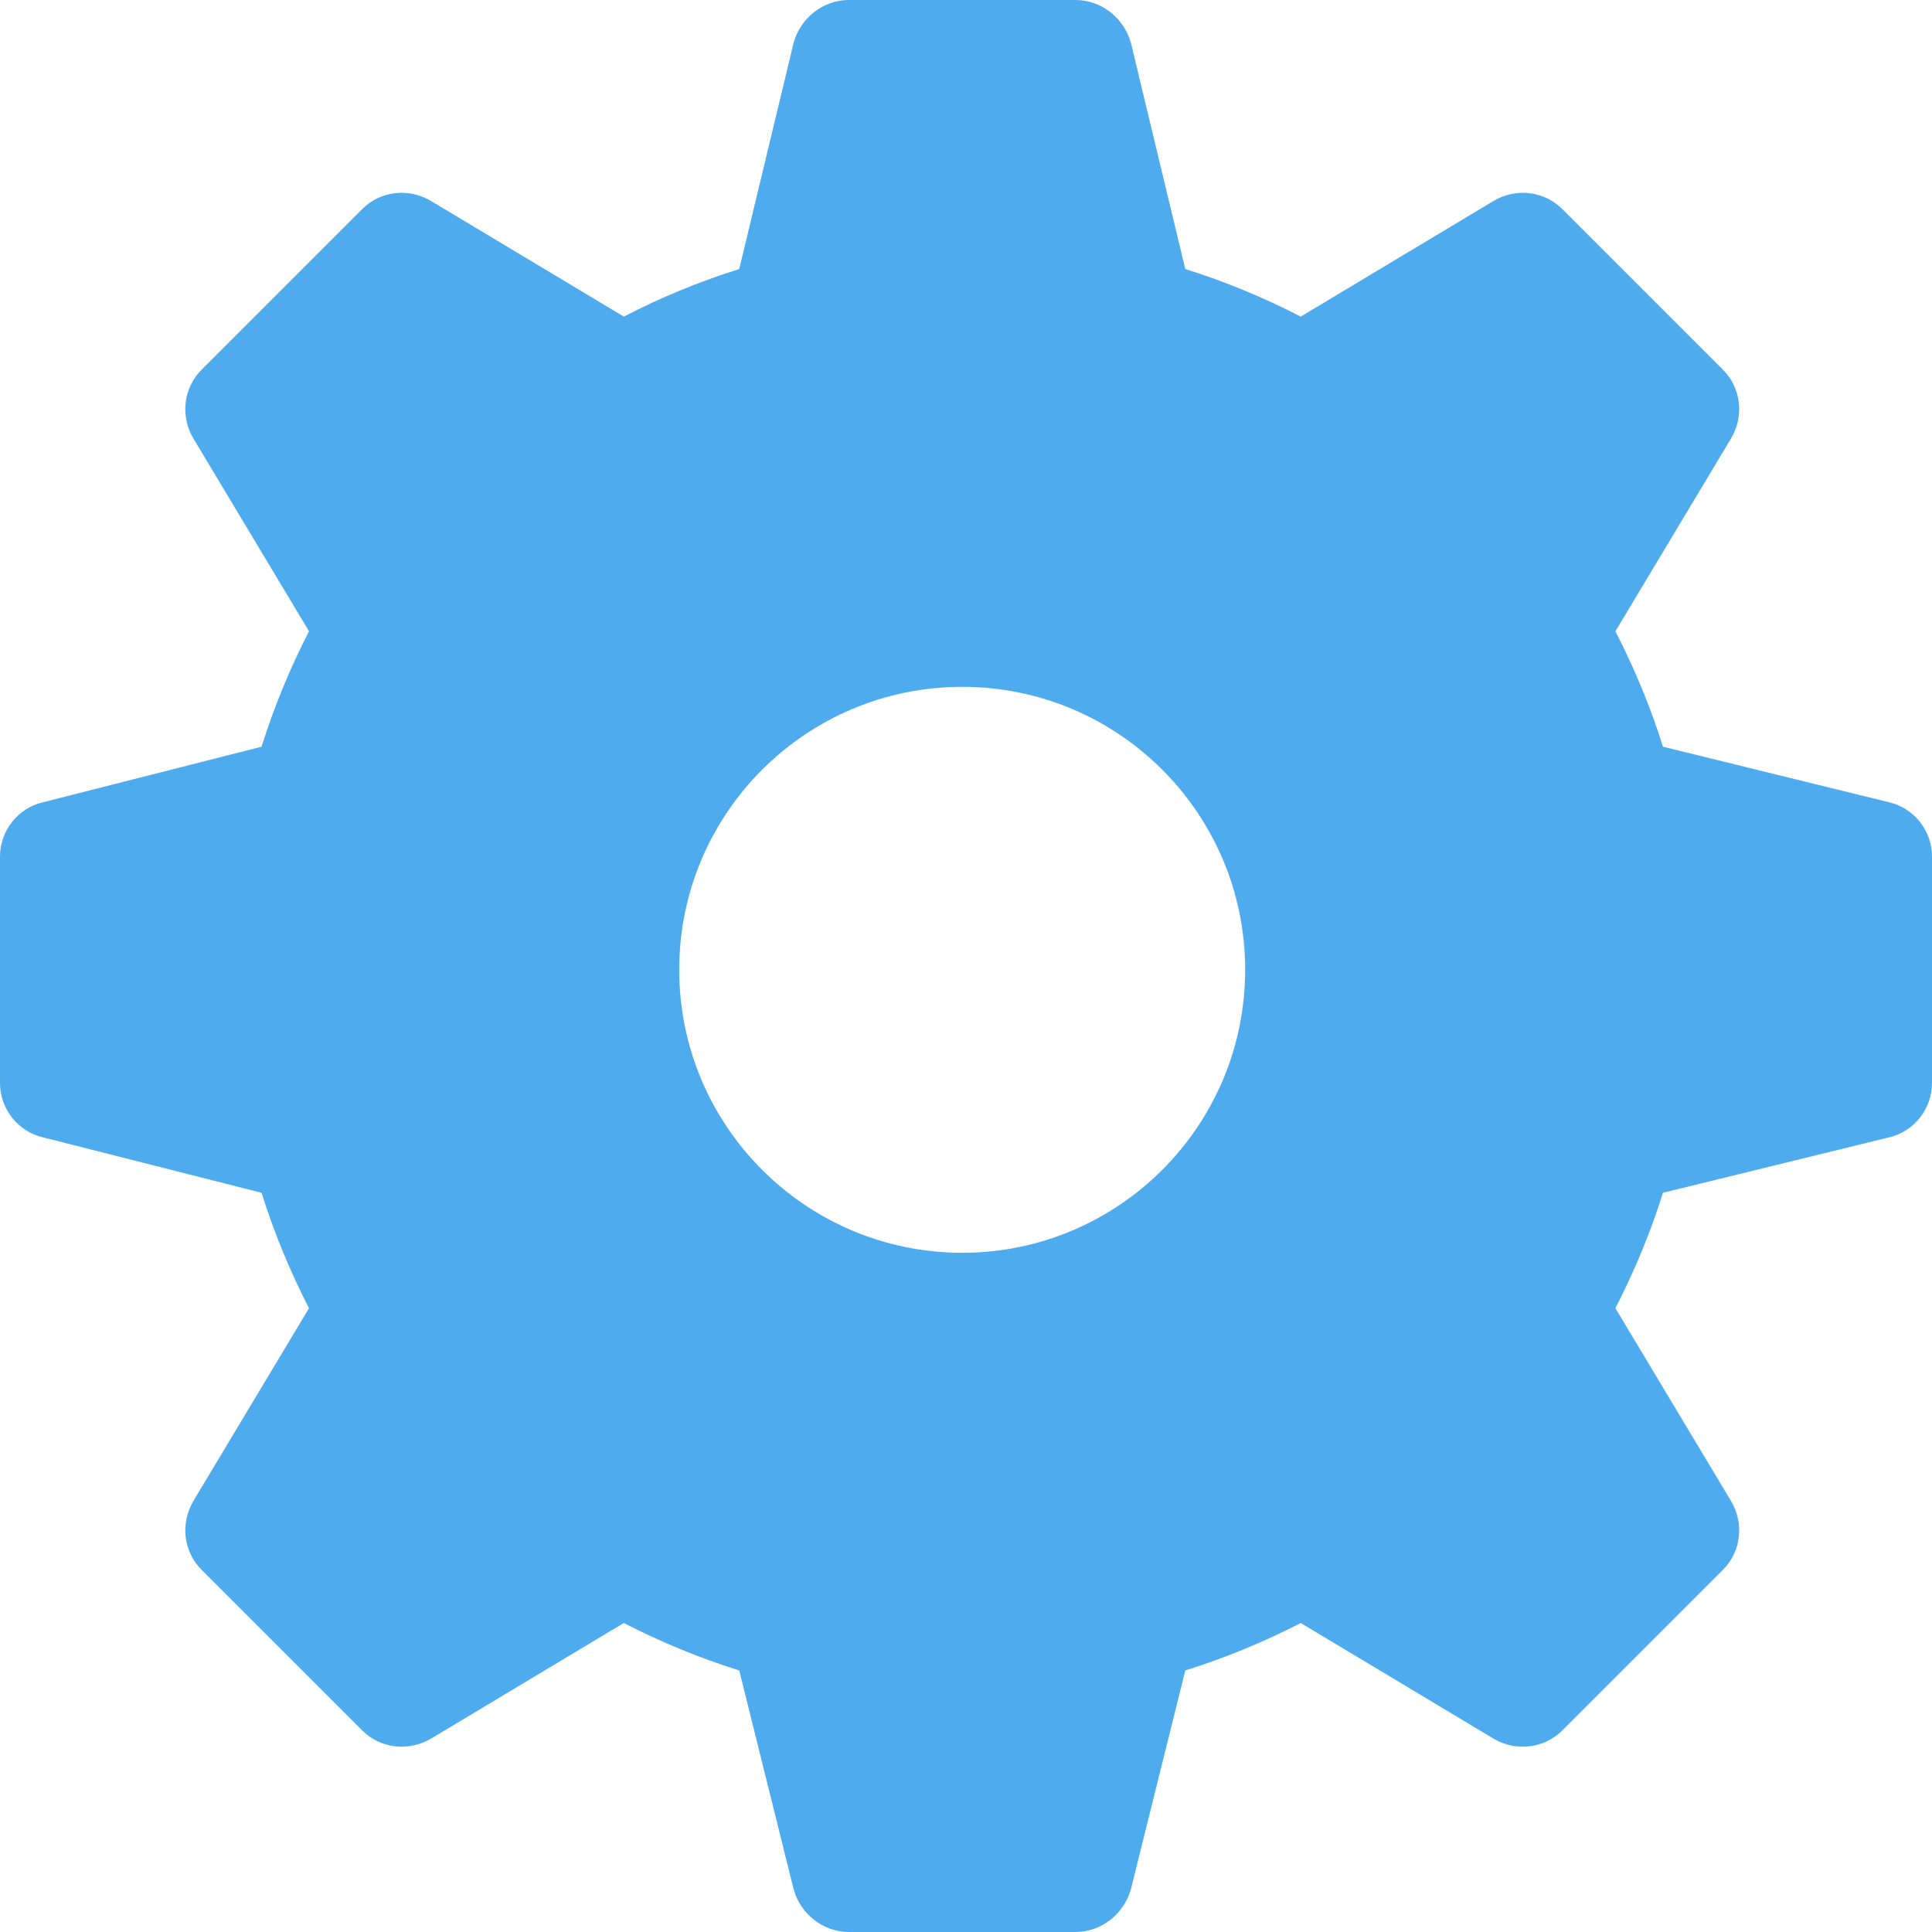
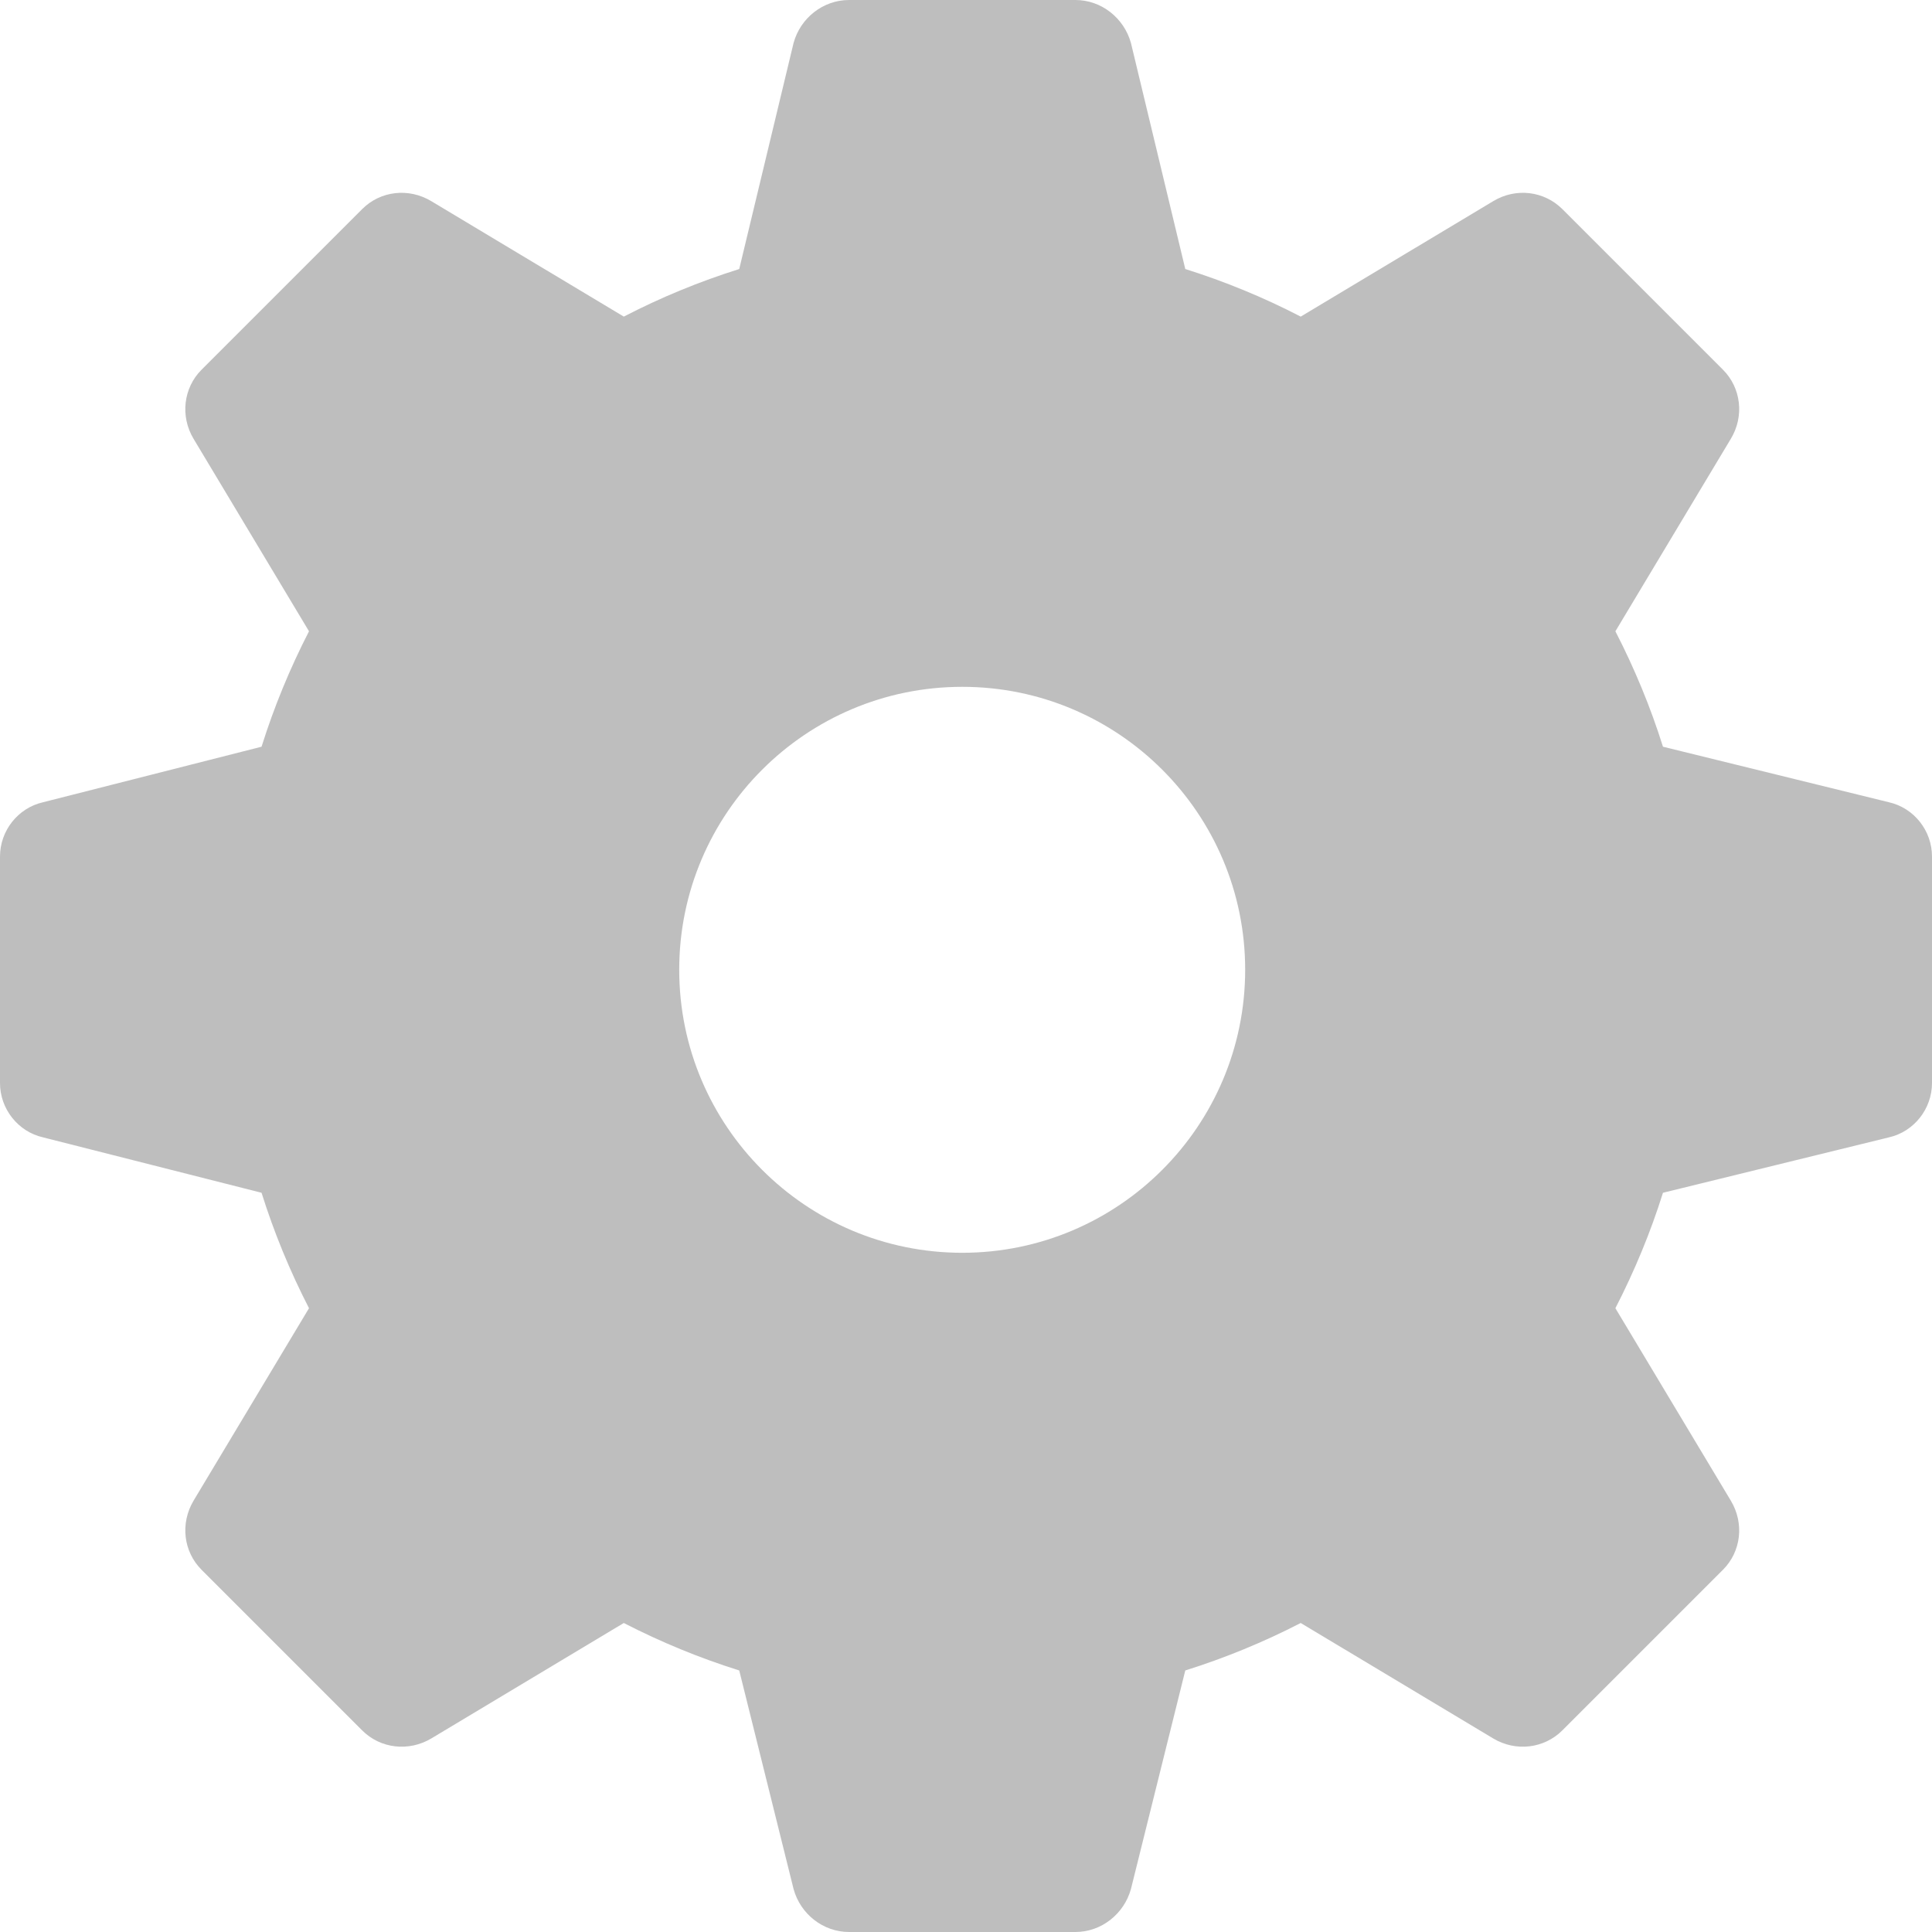
<svg xmlns="http://www.w3.org/2000/svg" width="16" height="16" viewBox="0 0 16 16" fill="none">
-   <path d="M15.644 6.644L13.772 6.184C13.669 5.856 13.537 5.537 13.378 5.228L14.334 3.634C14.447 3.447 14.419 3.212 14.269 3.062L12.938 1.731C12.787 1.581 12.553 1.553 12.366 1.666L10.772 2.622C10.463 2.462 10.144 2.331 9.816 2.228L9.366 0.356C9.309 0.15 9.122 0 8.906 0H7.031C6.816 0 6.628 0.15 6.572 0.356L6.122 2.228C5.794 2.331 5.475 2.462 5.166 2.622L3.572 1.666C3.384 1.553 3.15 1.581 3 1.731L1.669 3.062C1.519 3.212 1.491 3.447 1.603 3.634L2.559 5.228C2.4 5.537 2.269 5.856 2.166 6.184L0.356 6.644C0.15 6.691 0 6.878 0 7.094V8.969C0 9.184 0.15 9.372 0.356 9.419L2.166 9.878C2.269 10.206 2.4 10.525 2.559 10.834L1.603 12.428C1.491 12.616 1.519 12.85 1.669 13L3 14.331C3.15 14.481 3.384 14.509 3.572 14.397L5.166 13.441C5.475 13.6 5.794 13.731 6.122 13.834L6.572 15.644C6.628 15.85 6.816 16 7.031 16H8.906C9.122 16 9.309 15.85 9.366 15.644L9.816 13.834C10.144 13.731 10.463 13.6 10.772 13.441L12.366 14.397C12.553 14.509 12.787 14.481 12.938 14.331L14.269 13C14.419 12.85 14.447 12.616 14.334 12.428L13.378 10.834C13.537 10.525 13.669 10.206 13.772 9.878L15.644 9.419C15.85 9.372 16 9.184 16 8.969V7.094C16 6.878 15.85 6.691 15.644 6.644ZM7.969 10.375C6.675 10.375 5.625 9.325 5.625 8.031C5.625 6.737 6.675 5.688 7.969 5.688C9.262 5.688 10.312 6.737 10.312 8.031C10.312 9.325 9.262 10.375 7.969 10.375Z" fill="#4EABEE" />
+   <path d="M15.644 6.644L13.772 6.184C13.669 5.856 13.537 5.537 13.378 5.228L14.334 3.634C14.447 3.447 14.419 3.212 14.269 3.062L12.938 1.731C12.787 1.581 12.553 1.553 12.366 1.666L10.772 2.622C10.463 2.462 10.144 2.331 9.816 2.228L9.366 0.356C9.309 0.15 9.122 0 8.906 0H7.031C6.816 0 6.628 0.15 6.572 0.356L6.122 2.228C5.794 2.331 5.475 2.462 5.166 2.622L3.572 1.666C3.384 1.553 3.15 1.581 3 1.731L1.669 3.062C1.519 3.212 1.491 3.447 1.603 3.634L2.559 5.228C2.4 5.537 2.269 5.856 2.166 6.184L0.356 6.644C0.15 6.691 0 6.878 0 7.094V8.969C0 9.184 0.15 9.372 0.356 9.419L2.166 9.878C2.269 10.206 2.4 10.525 2.559 10.834L1.603 12.428C1.491 12.616 1.519 12.85 1.669 13L3 14.331C3.15 14.481 3.384 14.509 3.572 14.397L5.166 13.441C5.475 13.6 5.794 13.731 6.122 13.834L6.572 15.644C6.628 15.85 6.816 16 7.031 16H8.906C9.122 16 9.309 15.85 9.366 15.644L9.816 13.834C10.144 13.731 10.463 13.6 10.772 13.441L12.366 14.397C12.553 14.509 12.787 14.481 12.938 14.331L14.269 13C14.419 12.85 14.447 12.616 14.334 12.428L13.378 10.834C13.537 10.525 13.669 10.206 13.772 9.878L15.644 9.419C15.85 9.372 16 9.184 16 8.969V7.094C16 6.878 15.85 6.691 15.644 6.644ZM7.969 10.375C6.675 10.375 5.625 9.325 5.625 8.031C5.625 6.737 6.675 5.688 7.969 5.688C9.262 5.688 10.312 6.737 10.312 8.031C10.312 9.325 9.262 10.375 7.969 10.375Z" fill="#7E7E7E80" />
</svg>
